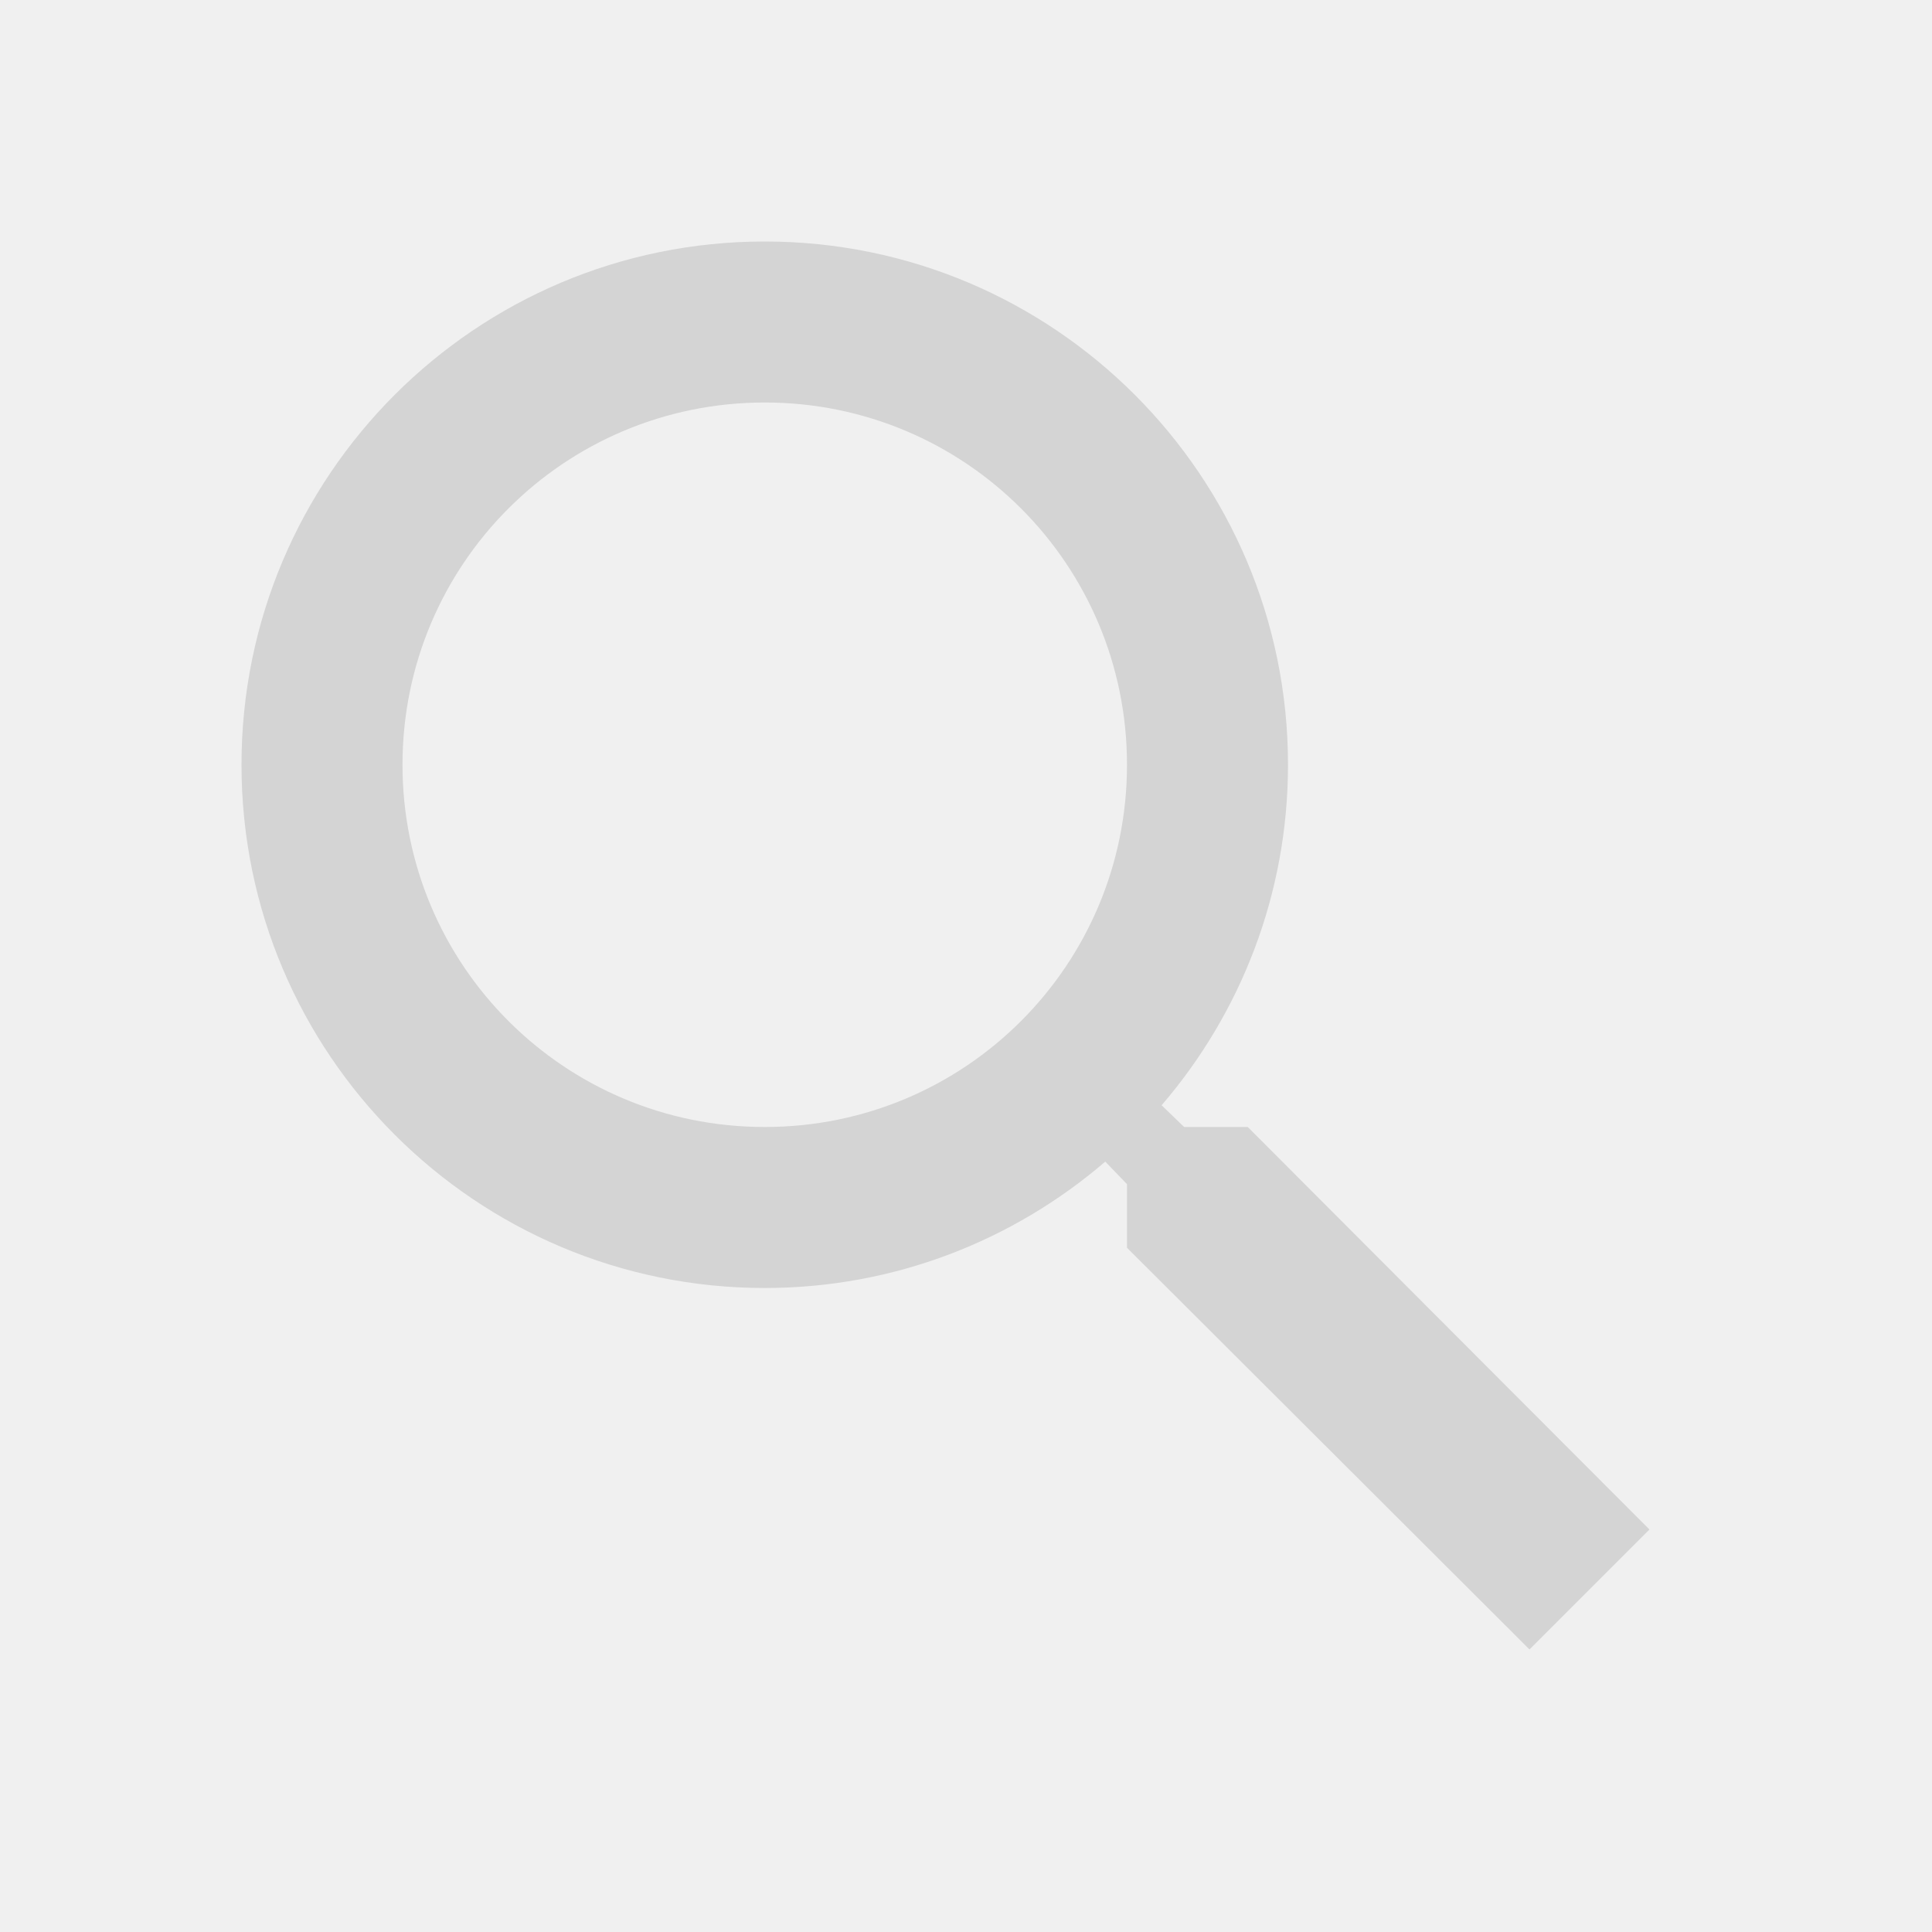
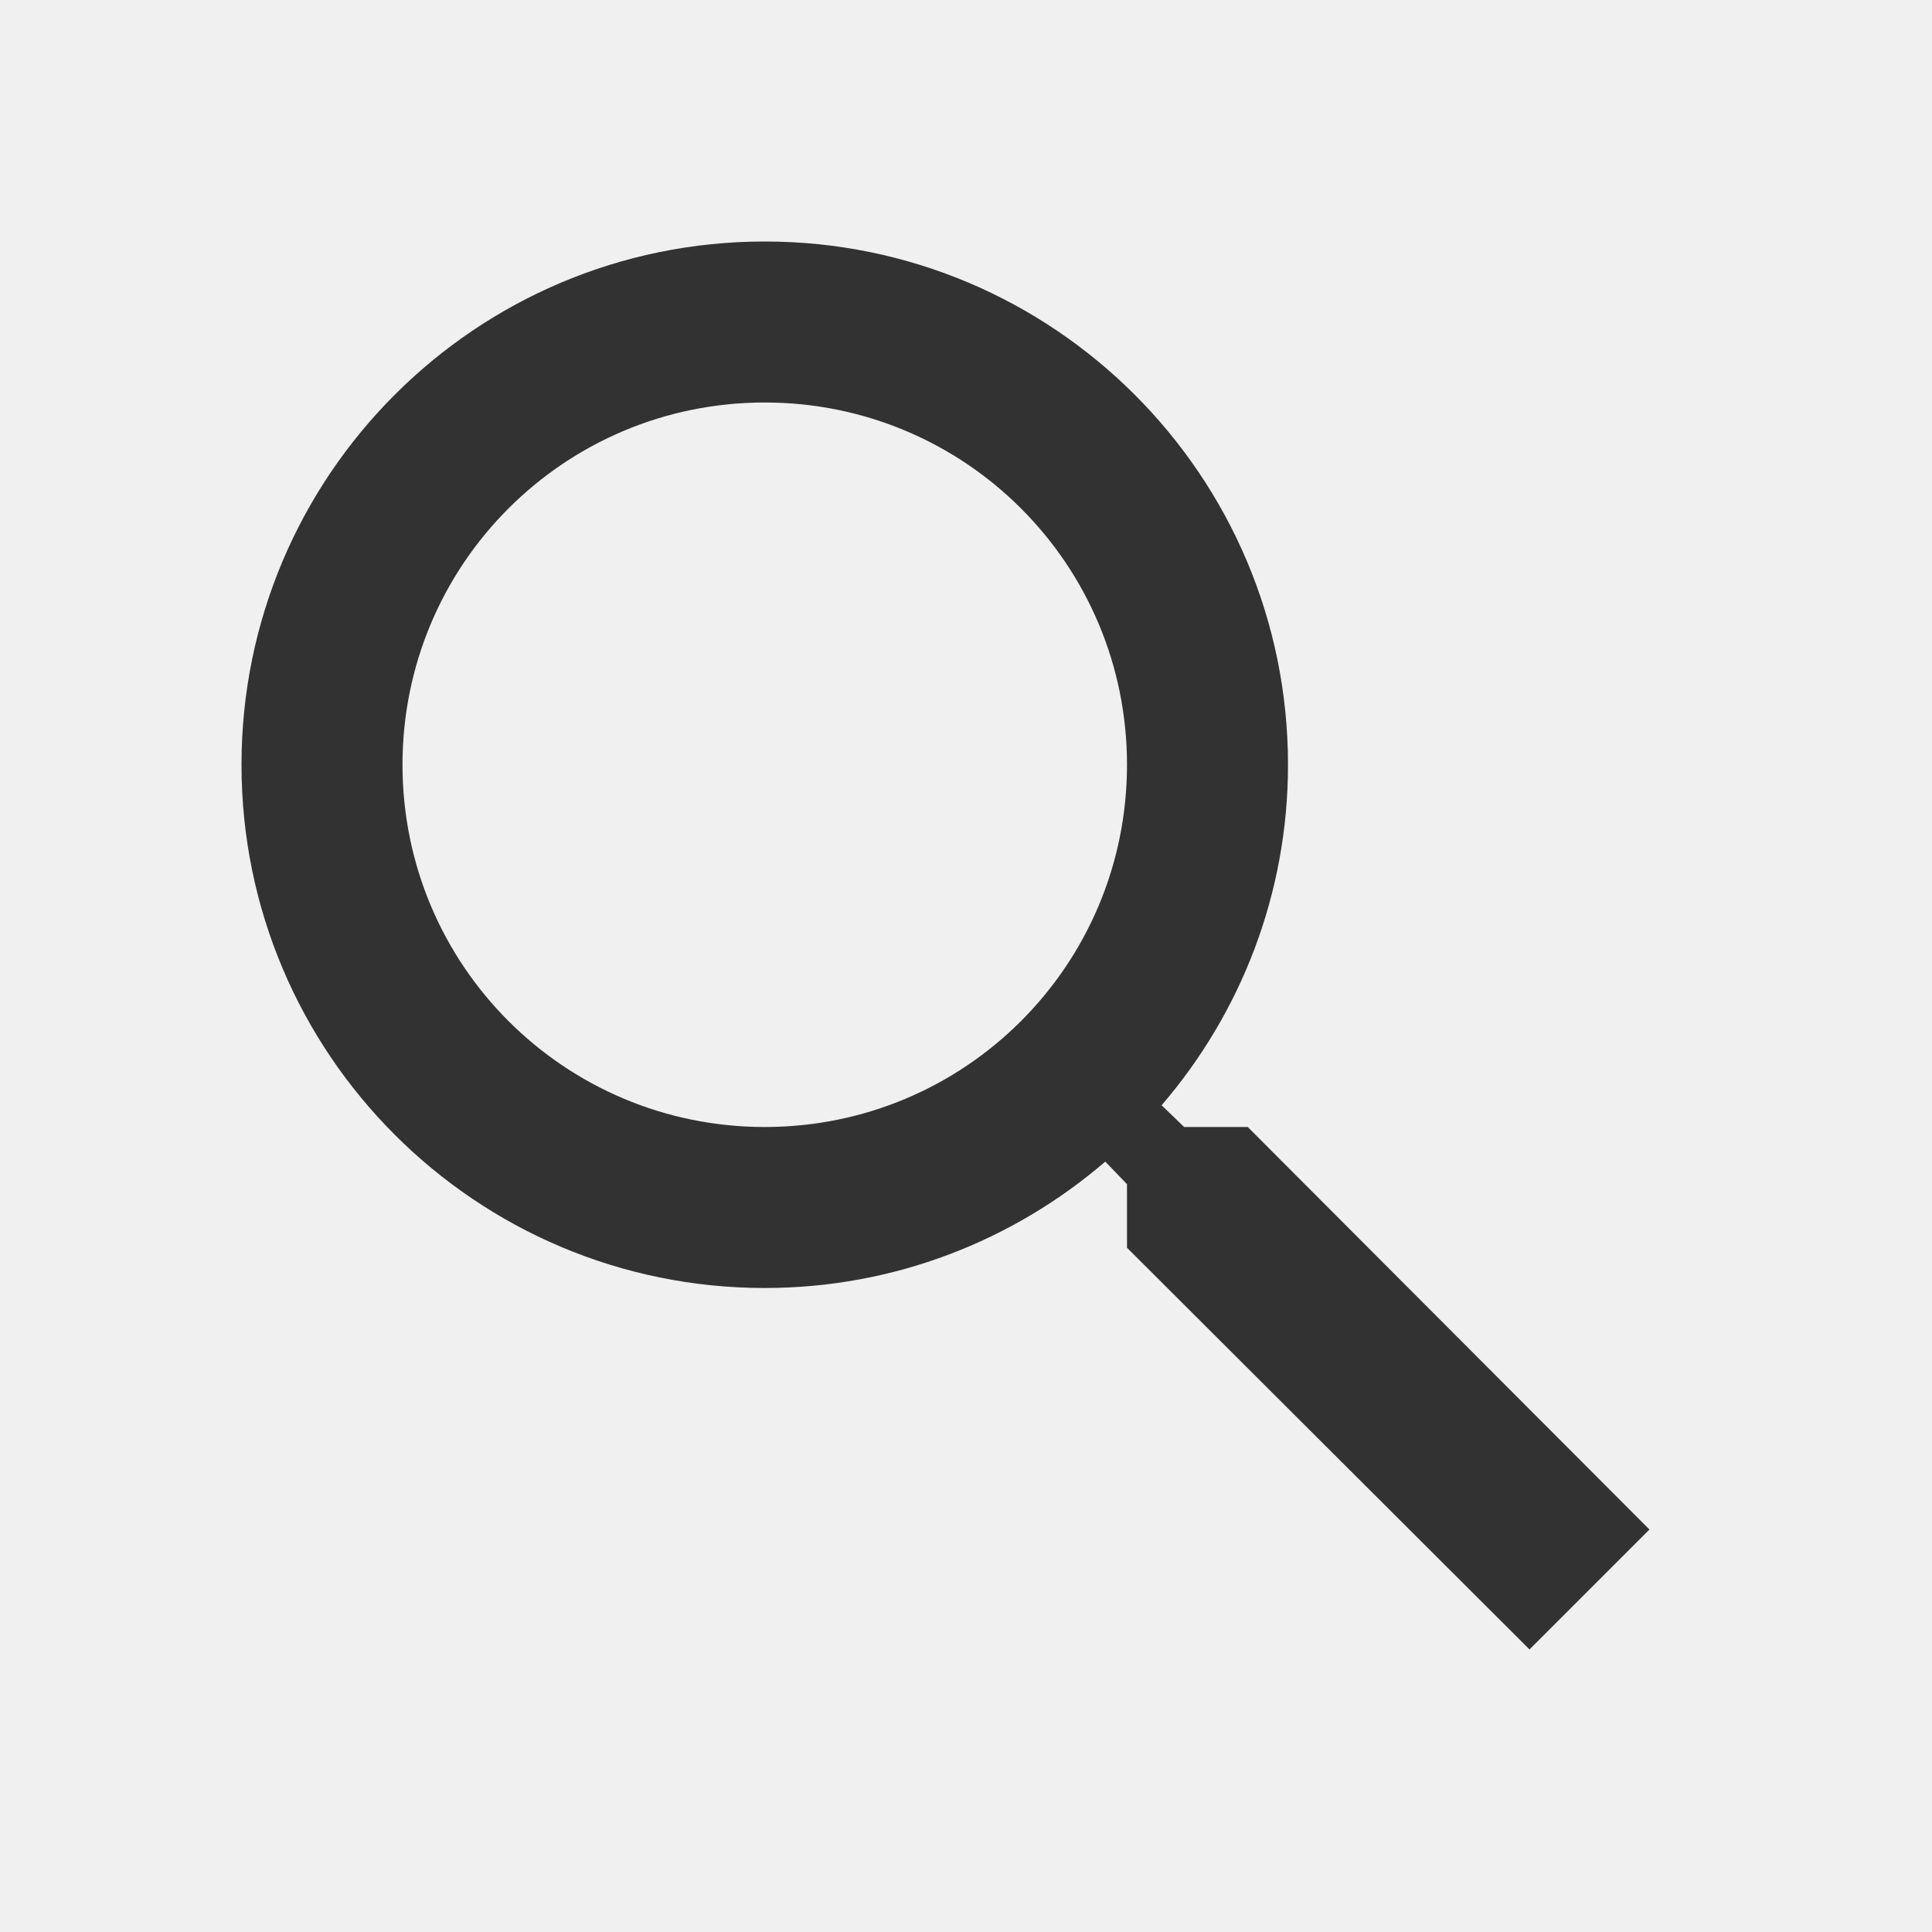
<svg xmlns="http://www.w3.org/2000/svg" width="24" height="24" viewBox="0 0 24 24" fill="none">
-   <g clip-path="url(#clip0_43_552)">
-     <path d="M15.5 14H14.71L14.43 13.73C15.41 12.59 16 11.11 16 9.5C16 5.91 13.09 3 9.5 3C5.91 3 3 5.91 3 9.5C3 13.09 5.91 16 9.5 16C11.11 16 12.59 15.41 13.73 14.43L14 14.71V15.5L19 20.49L20.49 19L15.5 14ZM9.5 14C7.01 14 5 11.99 5 9.5C5 7.01 7.01 5 9.5 5C11.99 5 14 7.01 14 9.5C14 11.99 11.99 14 9.5 14Z" fill="#D4D4D4" />
+   <g clip-path="url(#clip0_46_284)">
+     <path d="M15.5 14H14.71L14.43 13.73C15.41 12.59 16 11.11 16 9.5C16 5.91 13.09 3 9.5 3C5.91 3 3 5.91 3 9.5C3 13.09 5.91 16 9.5 16C11.11 16 12.59 15.41 13.73 14.43L14 14.71V15.5L19 20.49L20.49 19L15.5 14ZM9.5 14C7.01 14 5 11.99 5 9.5C5 7.01 7.01 5 9.5 5C11.99 5 14 7.01 14 9.5C14 11.99 11.99 14 9.5 14Z" fill="#323232" />
  </g>
  <defs>
-     <clipPath id="clip0_43_552">
+     <clipPath id="clip0_46_284">
      <rect width="24" height="24" fill="white" />
    </clipPath>
  </defs>
</svg>
